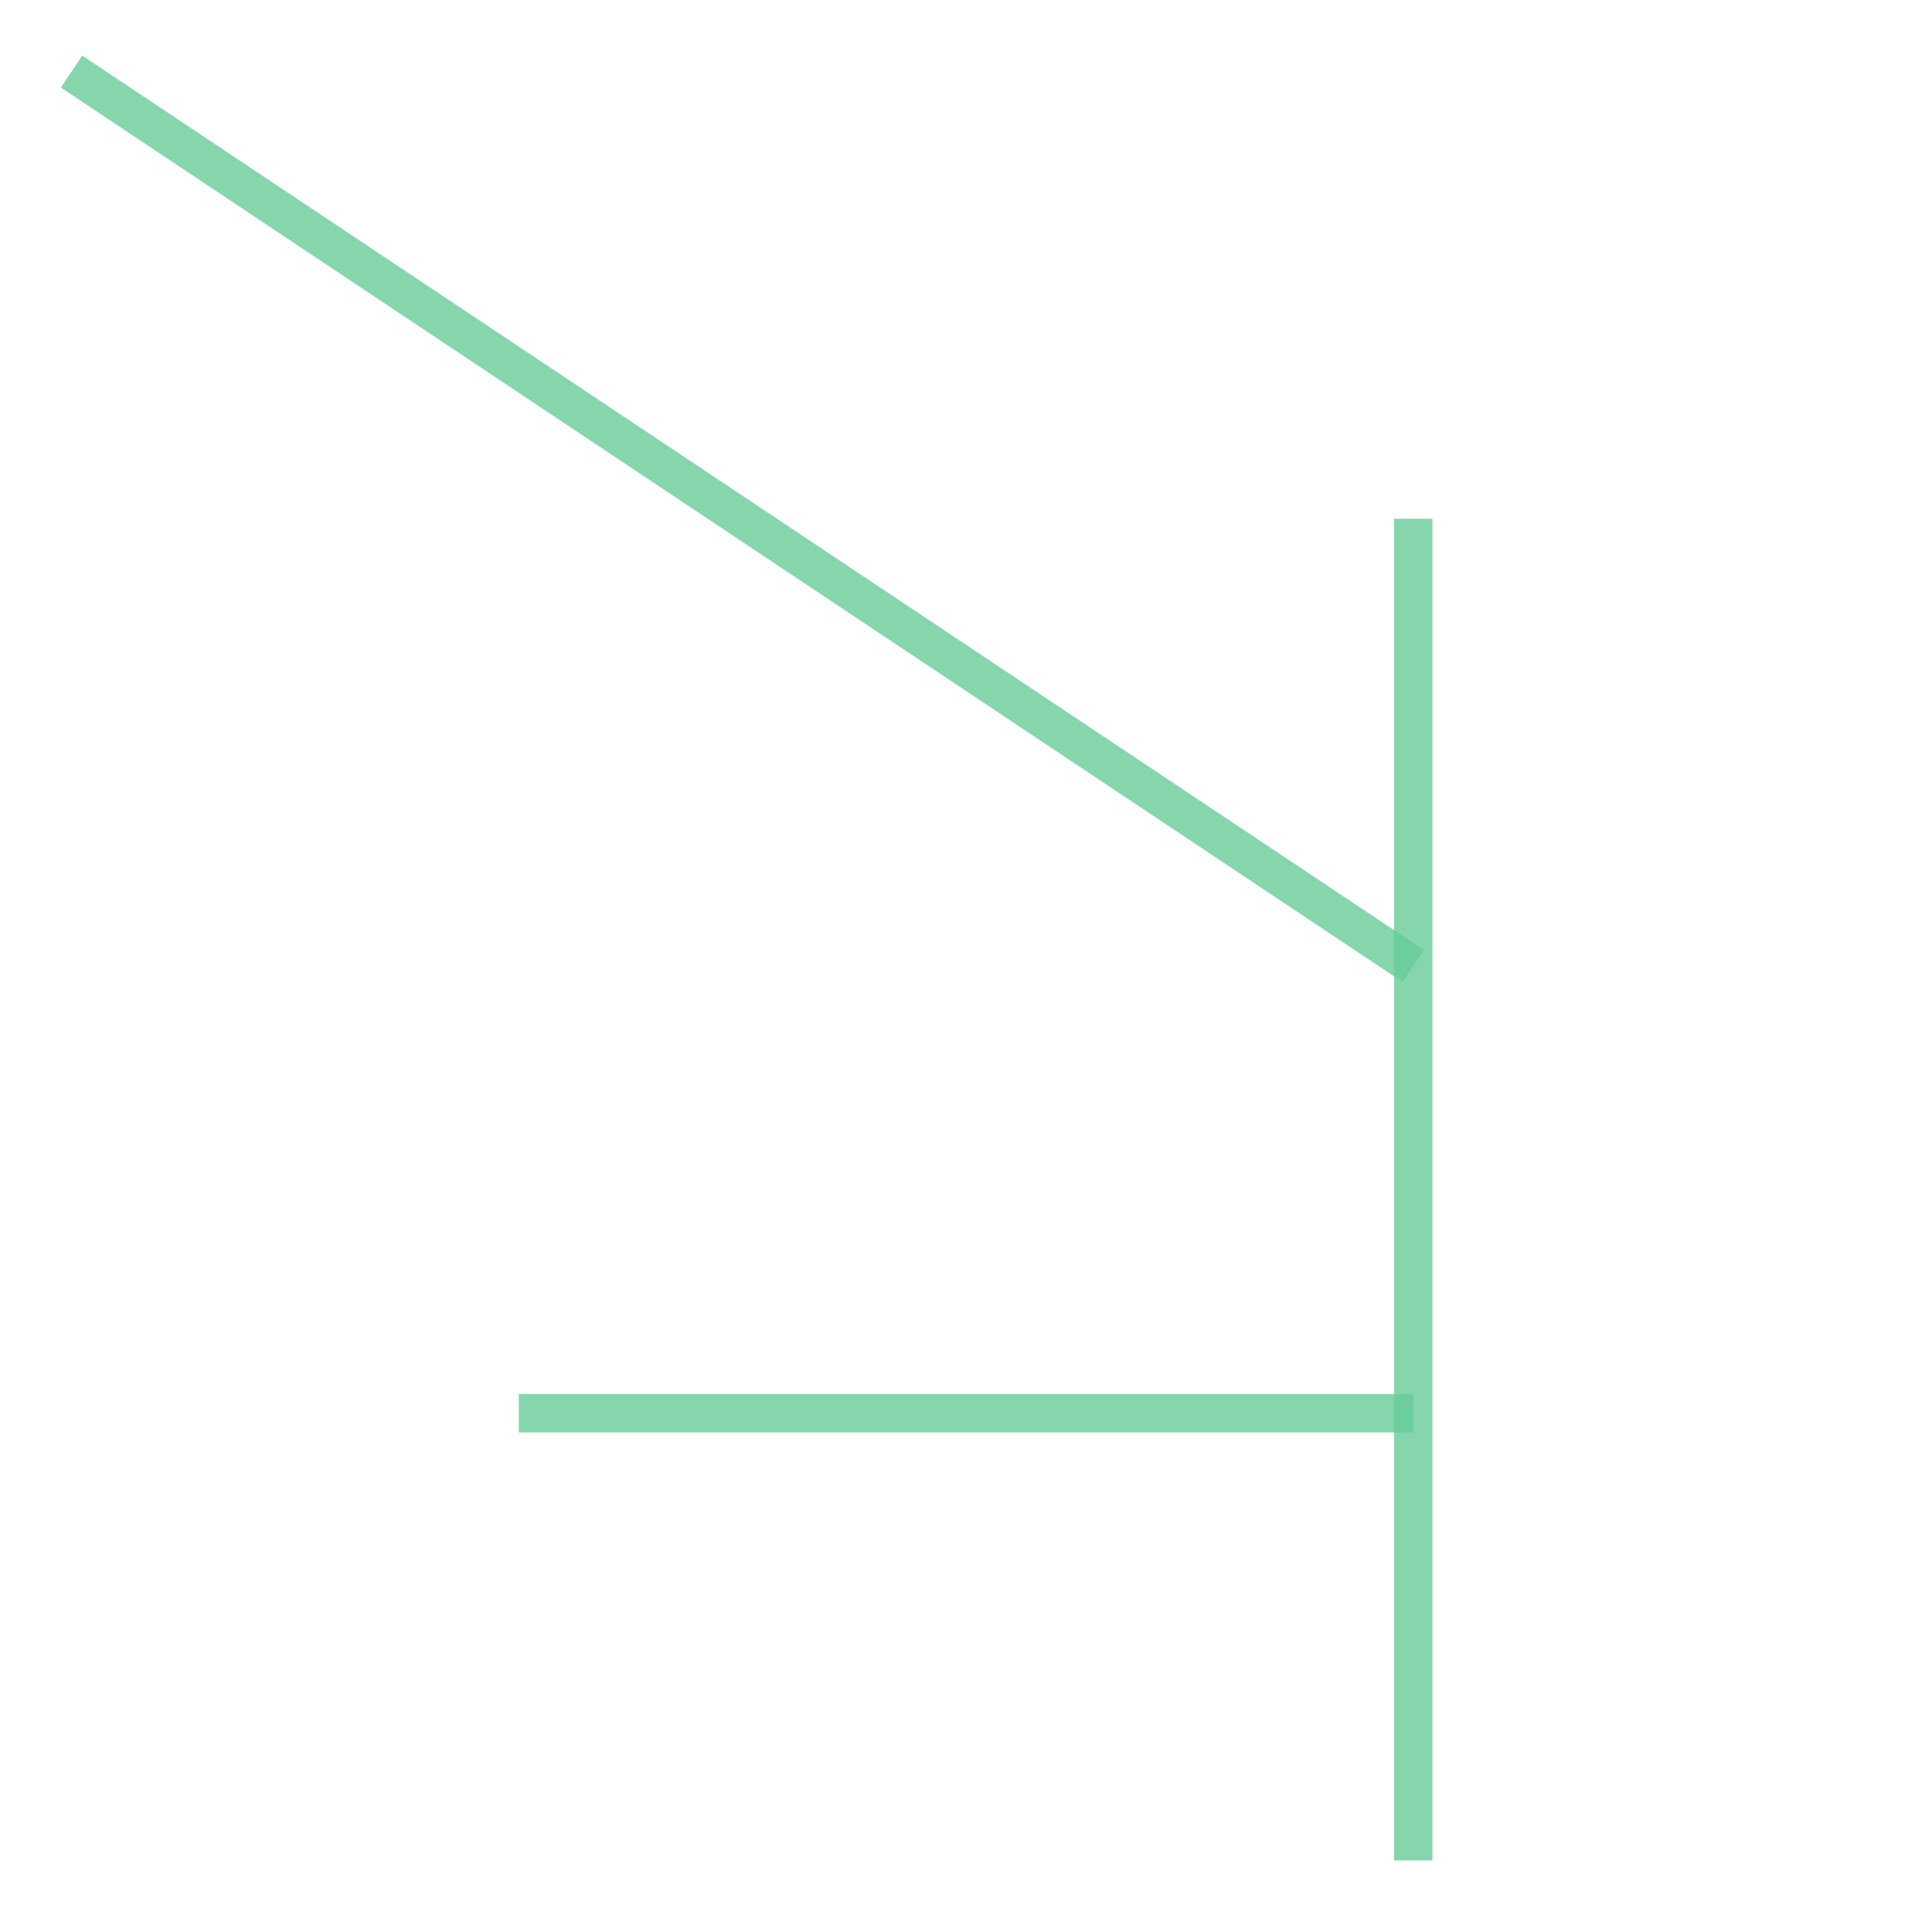
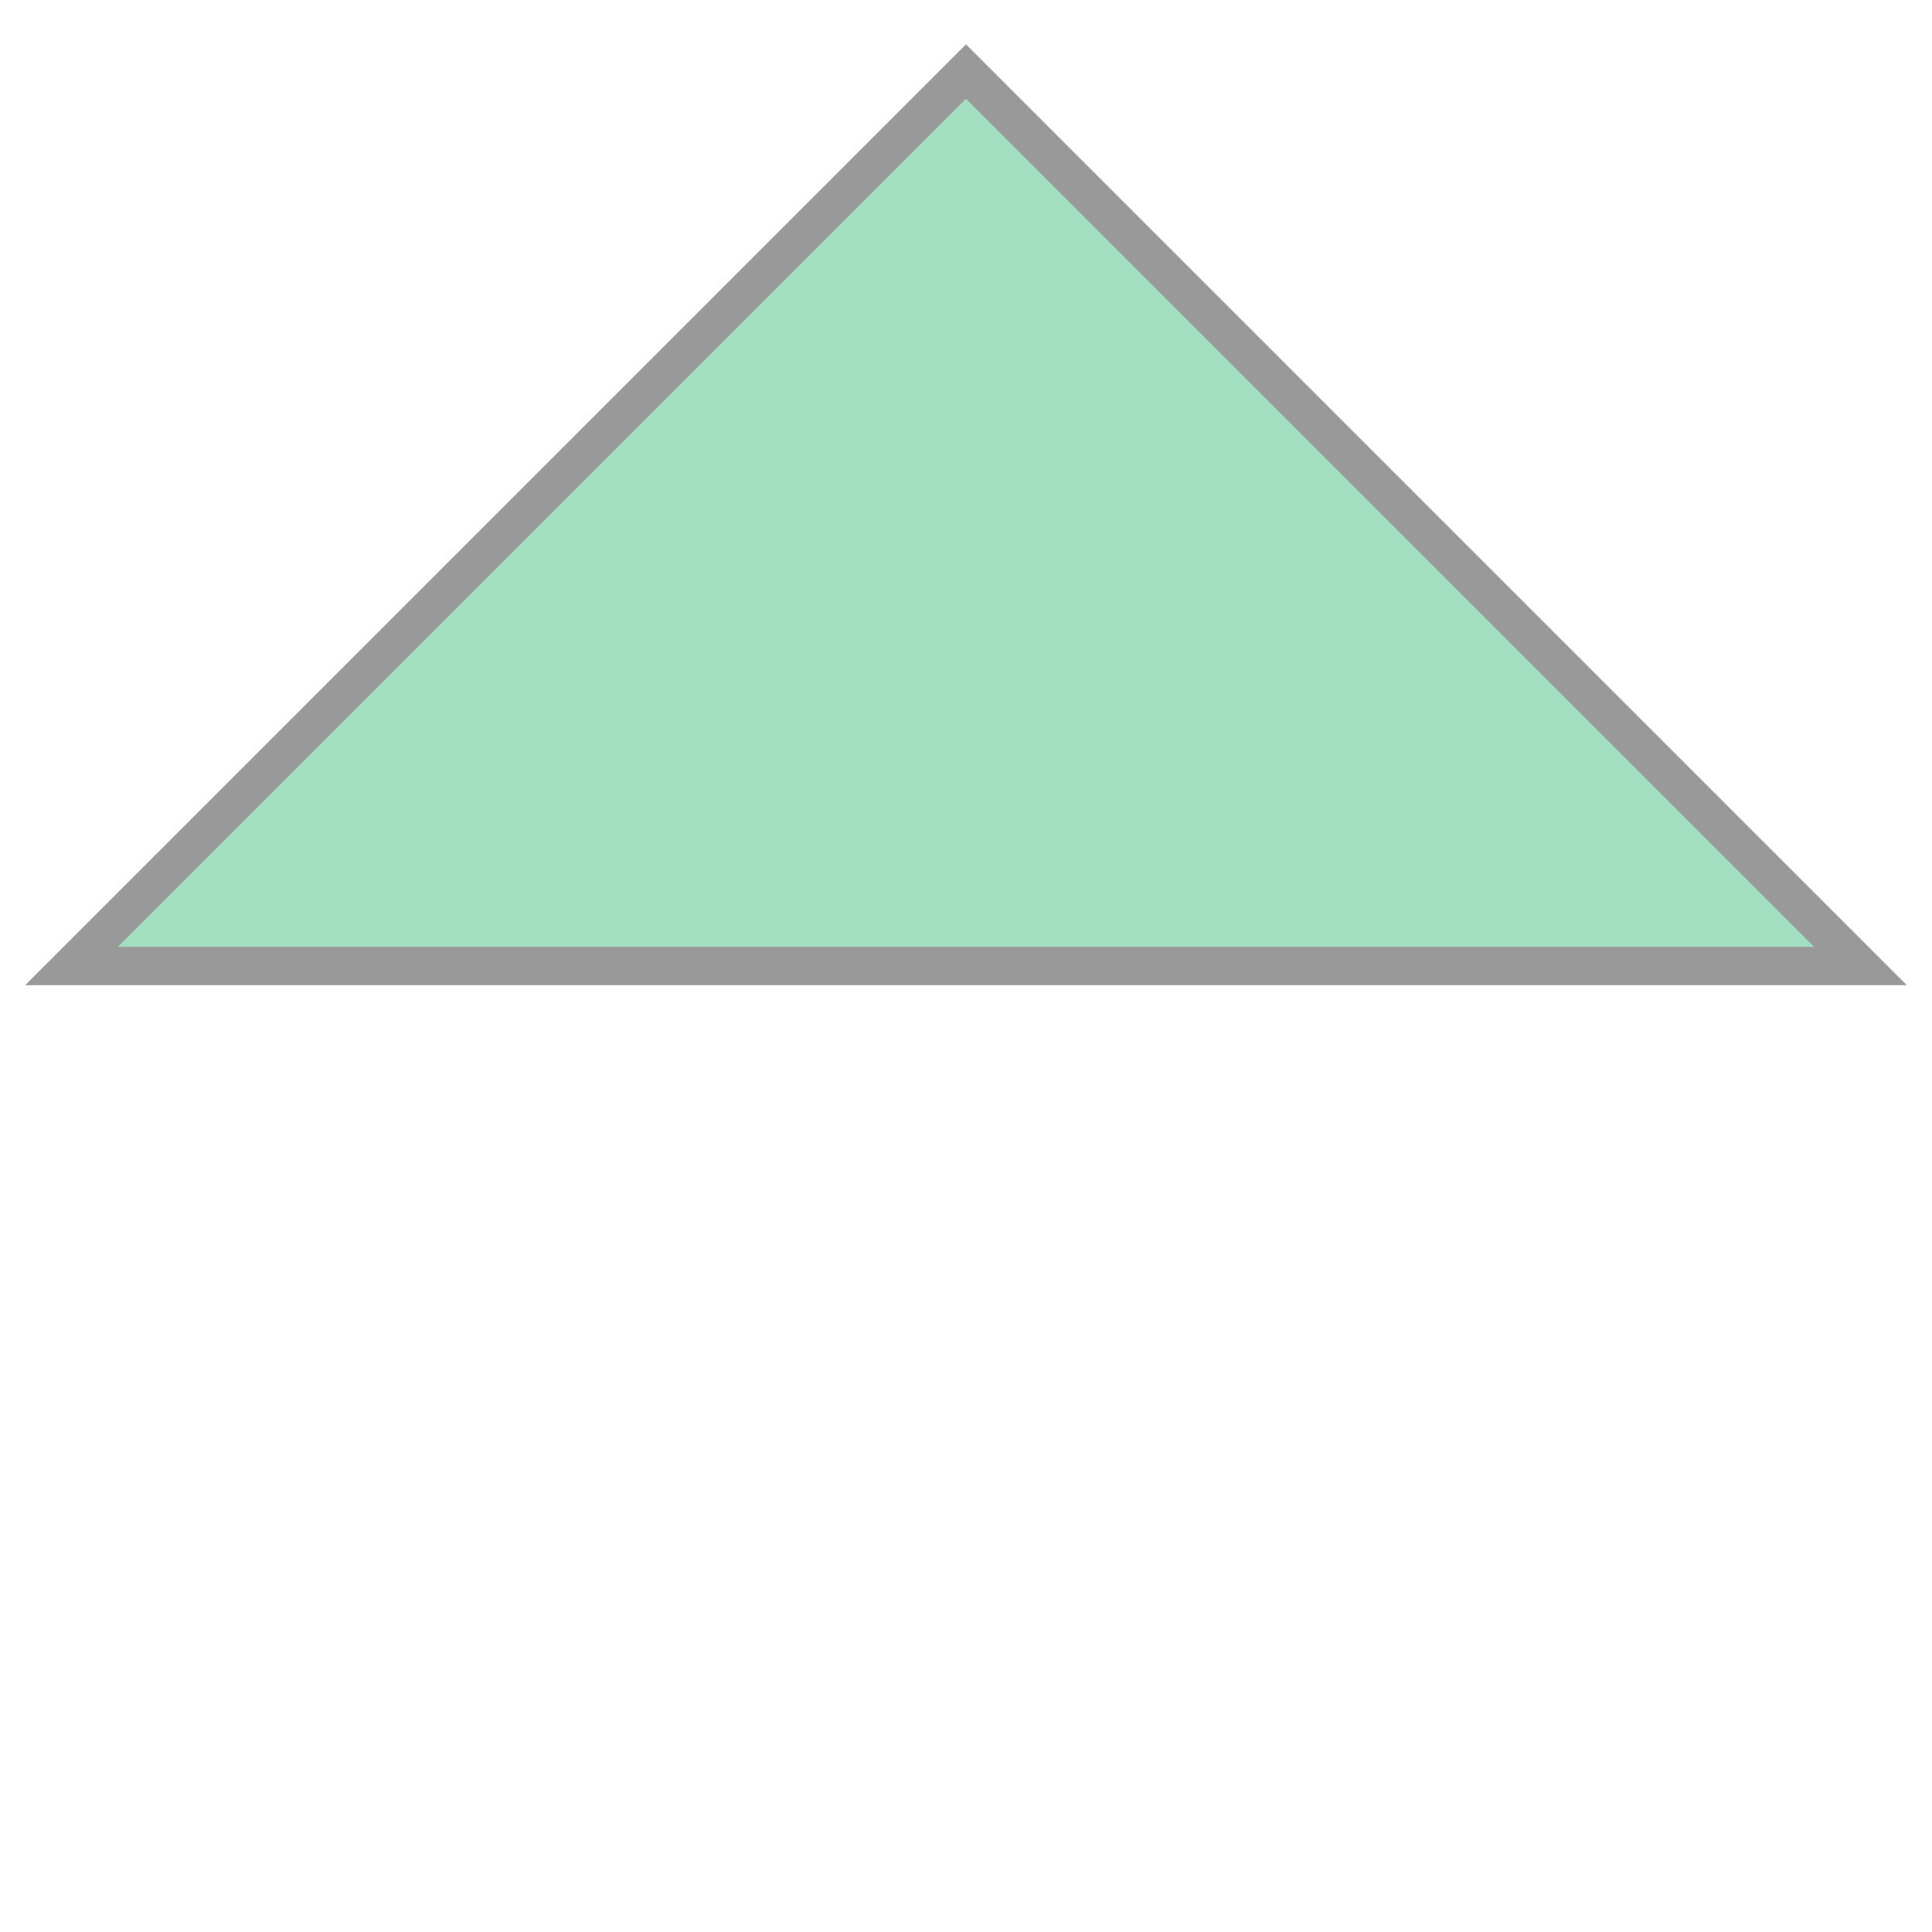
- <svg xmlns="http://www.w3.org/2000/svg" width="100.0" height="100.0" viewBox="0.84 0.84 3.32 4.32" preserveAspectRatio="xMinYMin meet">
-   <g transform="matrix(1,0,0,-1,0,6.0)">
-     <g>
-       <polyline fill="none" stroke="#66cc99" stroke-width="0.086" points="1.0,5.0 4.0,3.0" opacity="0.8" />
-       <polyline fill="none" stroke="#66cc99" stroke-width="0.086" points="4.0,4.0 4.0,1.0" opacity="0.8" />
-       <polyline fill="none" stroke="#66cc99" stroke-width="0.086" points="2.0,2.0 4.0,2.0" opacity="0.8" />
-     </g>
+ <svg xmlns="http://www.w3.org/2000/svg" width="100.0" height="100.0" viewBox="0.84 0.84 4.32 2.32" preserveAspectRatio="xMinYMin meet">
+   <g transform="matrix(1,0,0,-1,0,4.0)">
+     <path fill-rule="evenodd" fill="#66cc99" stroke="#555555" stroke-width="0.086" opacity="0.6" d="M 1.0,1.0 L 3.0,3.0 L 5.0,1.0 L 1.0,1.0 z" />
  </g>
</svg>
